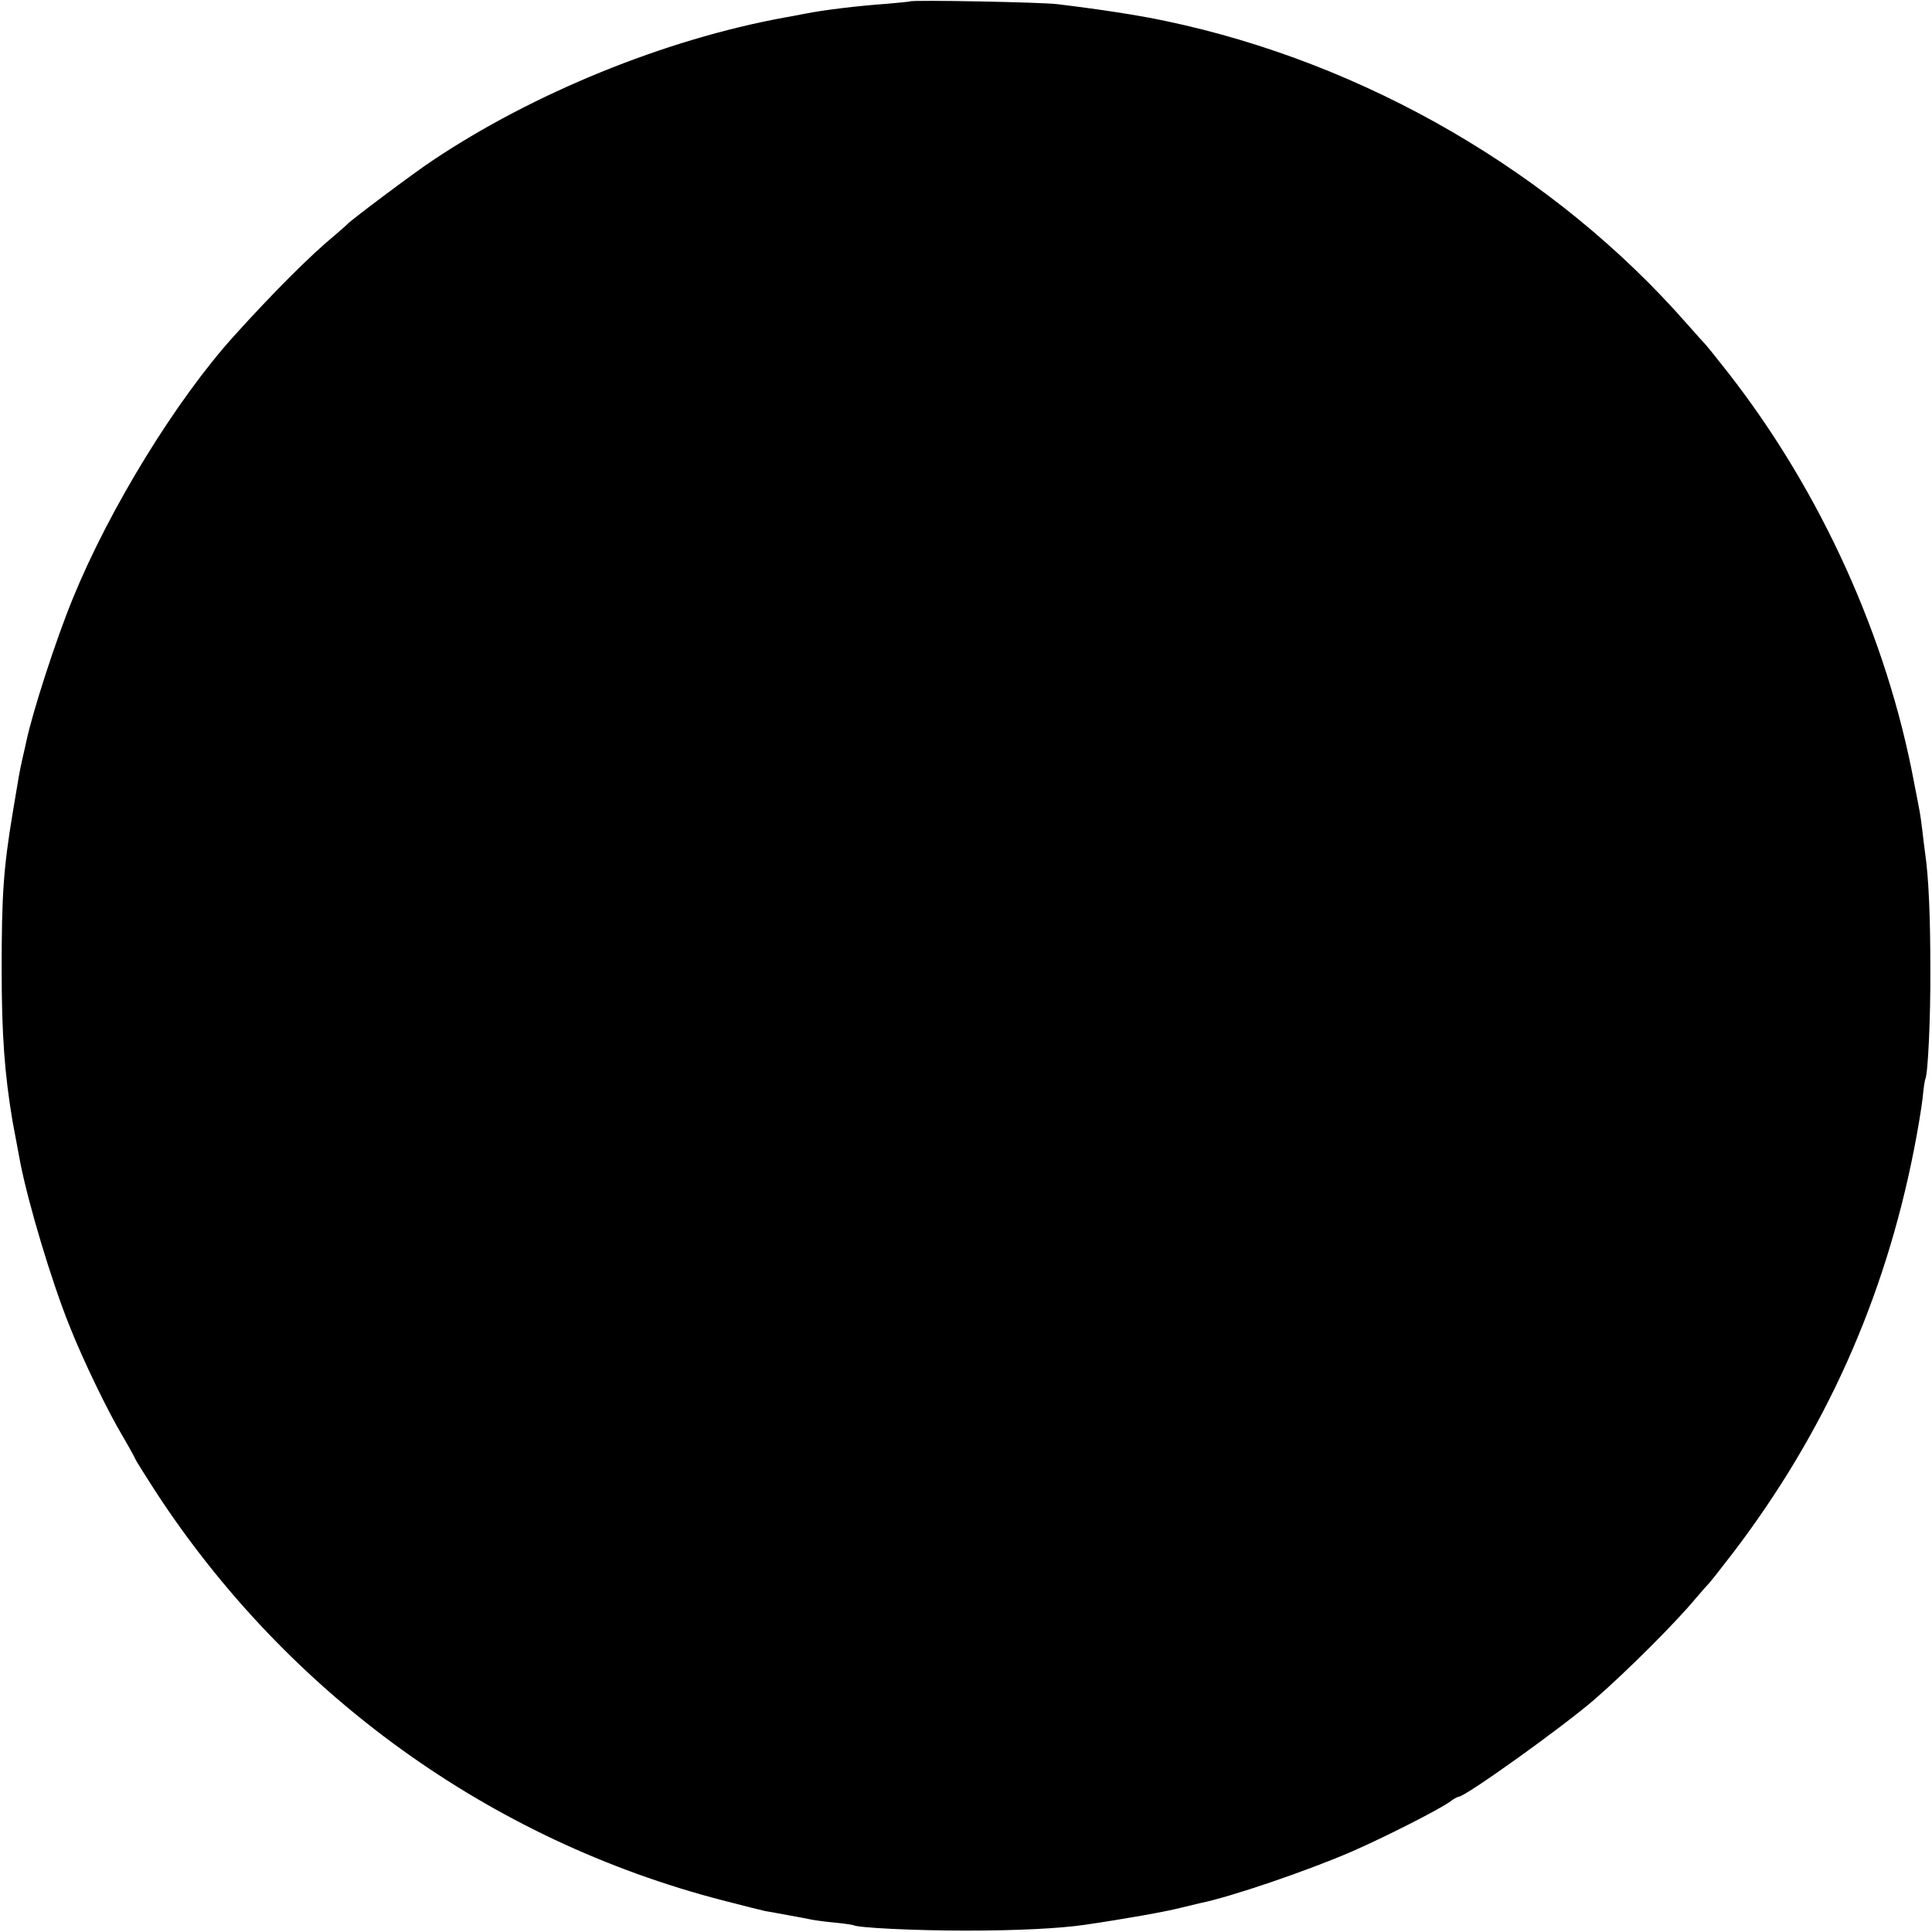
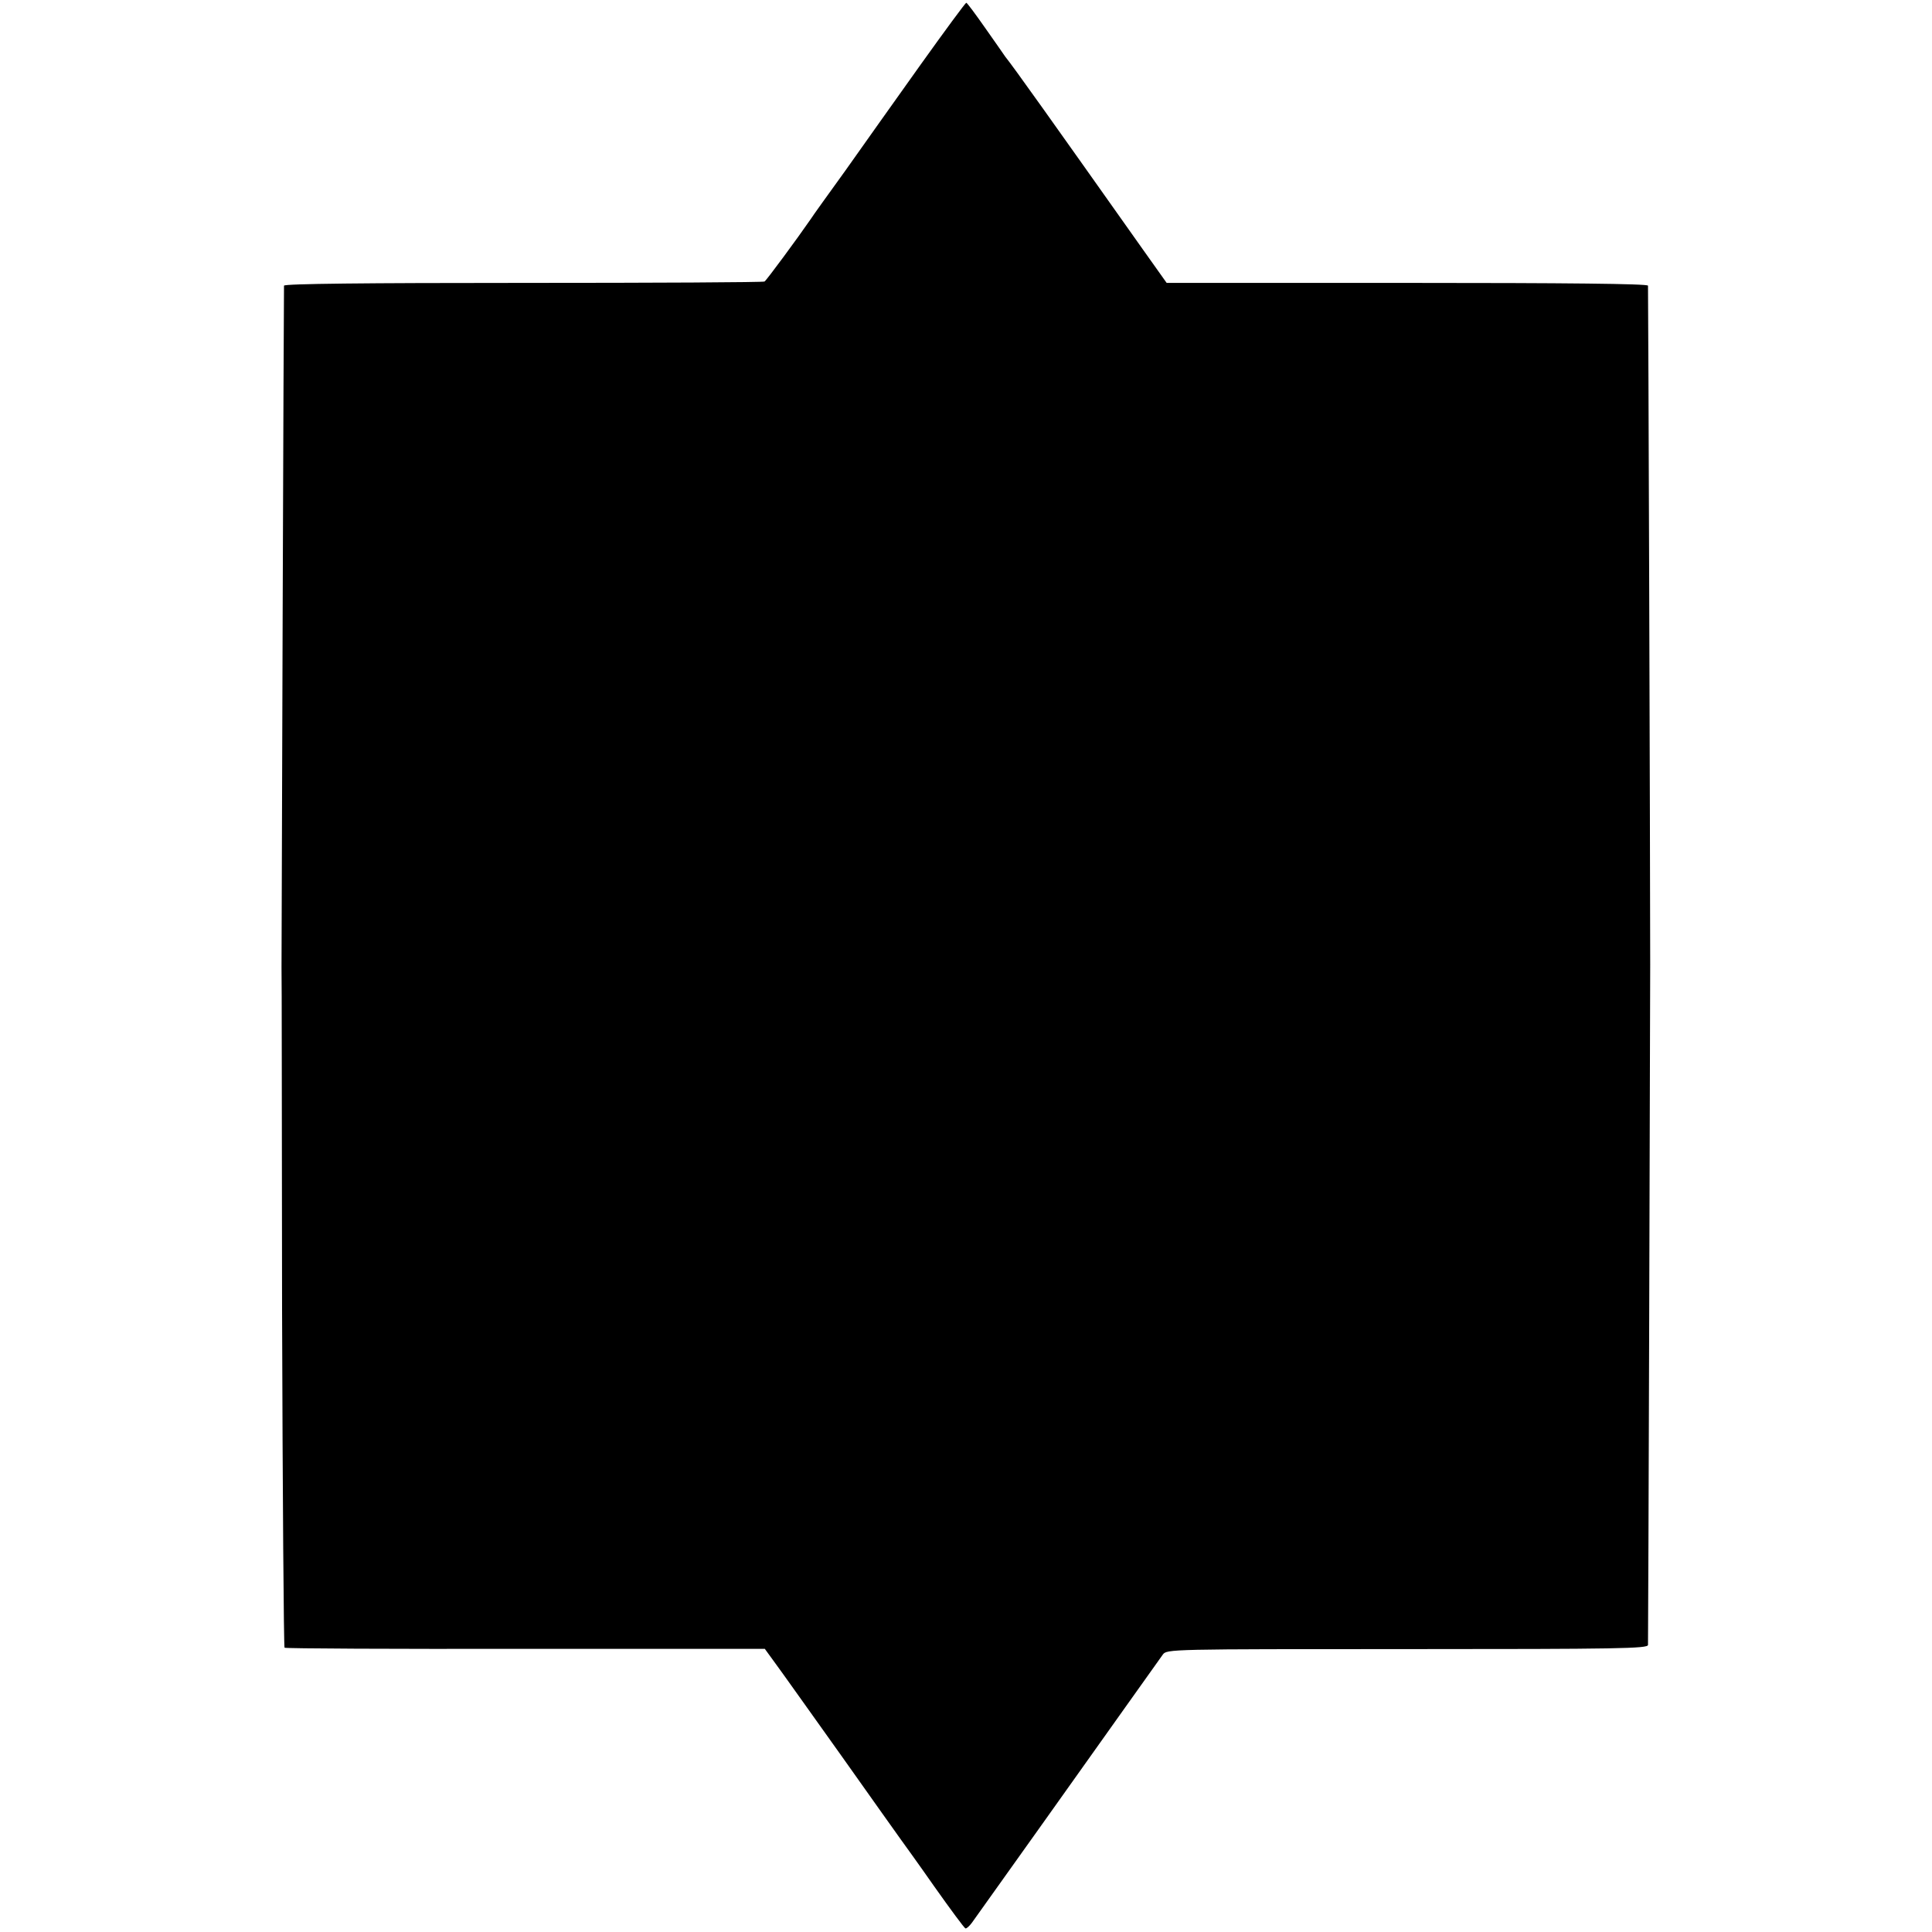
<svg xmlns="http://www.w3.org/2000/svg" version="1.0" width="700pt" height="700pt" viewBox="0 0 700 700" preserveAspectRatio="xMidYMid meet">
  <g transform="translate(0,700) scale(0.1,-0.1)" fill="#000000" stroke="none">
-     <path d="M3298 6995 c-2 -1 -41 -5 -88 -9 -100 -7 -225 -22 -295 -36 -27 -5 -61 -12 -75 -14 -431 -79 -908 -273 -1275 -519 -69 -46 -297 -217 -305 -228 -3 -3 -25 -23 -50 -44 -85 -70 -220 -205 -361 -361 -210 -232 -452 -626 -585 -952 -62 -151 -146 -411 -169 -520 -2 -9 -8 -37 -14 -62 -11 -49 -13 -63 -35 -195 -34 -204 -40 -302 -40 -570 0 -233 11 -378 39 -545 6 -32 24 -129 29 -155 30 -151 112 -425 177 -587 48 -122 139 -311 196 -406 24 -41 43 -76 43 -78 0 -2 33 -55 73 -117 480 -736 1212 -1264 2054 -1482 72 -19 142 -36 155 -39 13 -2 50 -9 83 -15 33 -6 71 -13 85 -16 14 -3 52 -8 85 -11 33 -3 63 -8 66 -9 15 -10 227 -20 409 -20 188 0 341 8 430 21 144 21 295 48 345 61 33 8 67 16 75 18 109 22 388 117 549 187 121 53 308 148 353 179 14 11 29 19 33 19 24 0 383 257 495 355 118 103 293 278 365 365 21 25 41 47 44 50 4 3 45 55 91 115 332 436 547 915 654 1456 14 70 28 155 32 190 3 35 8 67 10 70 9 17 19 214 18 399 0 188 -6 331 -19 420 -3 19 -7 56 -10 81 -3 25 -7 54 -9 65 -2 10 -11 60 -21 109 -98 525 -337 1052 -670 1480 -43 55 -81 102 -84 105 -3 3 -35 38 -70 78 -479 546 -1164 944 -1888 1096 -98 21 -243 43 -393 61 -54 7 -526 16 -532 10z" />
+     <path d="M3335 6765 c-88 -124 -211 -296 -272 -383 -62 -86 -119 -165 -125 -175 -49 -71 -161 -223 -168 -227 -5 -3 -398 -5 -874 -5 -571 0 -866 -3 -867 -10 -1 -7 -9 -2340 -9 -2470 1 -11 1 -569 2 -1240 2 -671 6 -1222 9 -1225 4 -3 397 -5 874 -4 l866 0 40 -55 c23 -31 130 -182 240 -336 109 -154 205 -289 213 -300 8 -11 63 -87 121 -170 58 -82 109 -151 113 -152 4 -1 14 8 23 20 42 58 448 629 556 781 67 94 128 180 136 191 14 20 26 20 886 20 767 0 871 2 872 15 1 11 8 2322 8 2465 0 367 -7 2453 -8 2460 -1 7 -299 10 -873 10 l-871 0 -86 121 c-334 472 -469 662 -499 699 -4 6 -36 52 -72 103 -35 50 -66 92 -69 92 -3 0 -78 -102 -166 -225z" />
  </g>
</svg>
